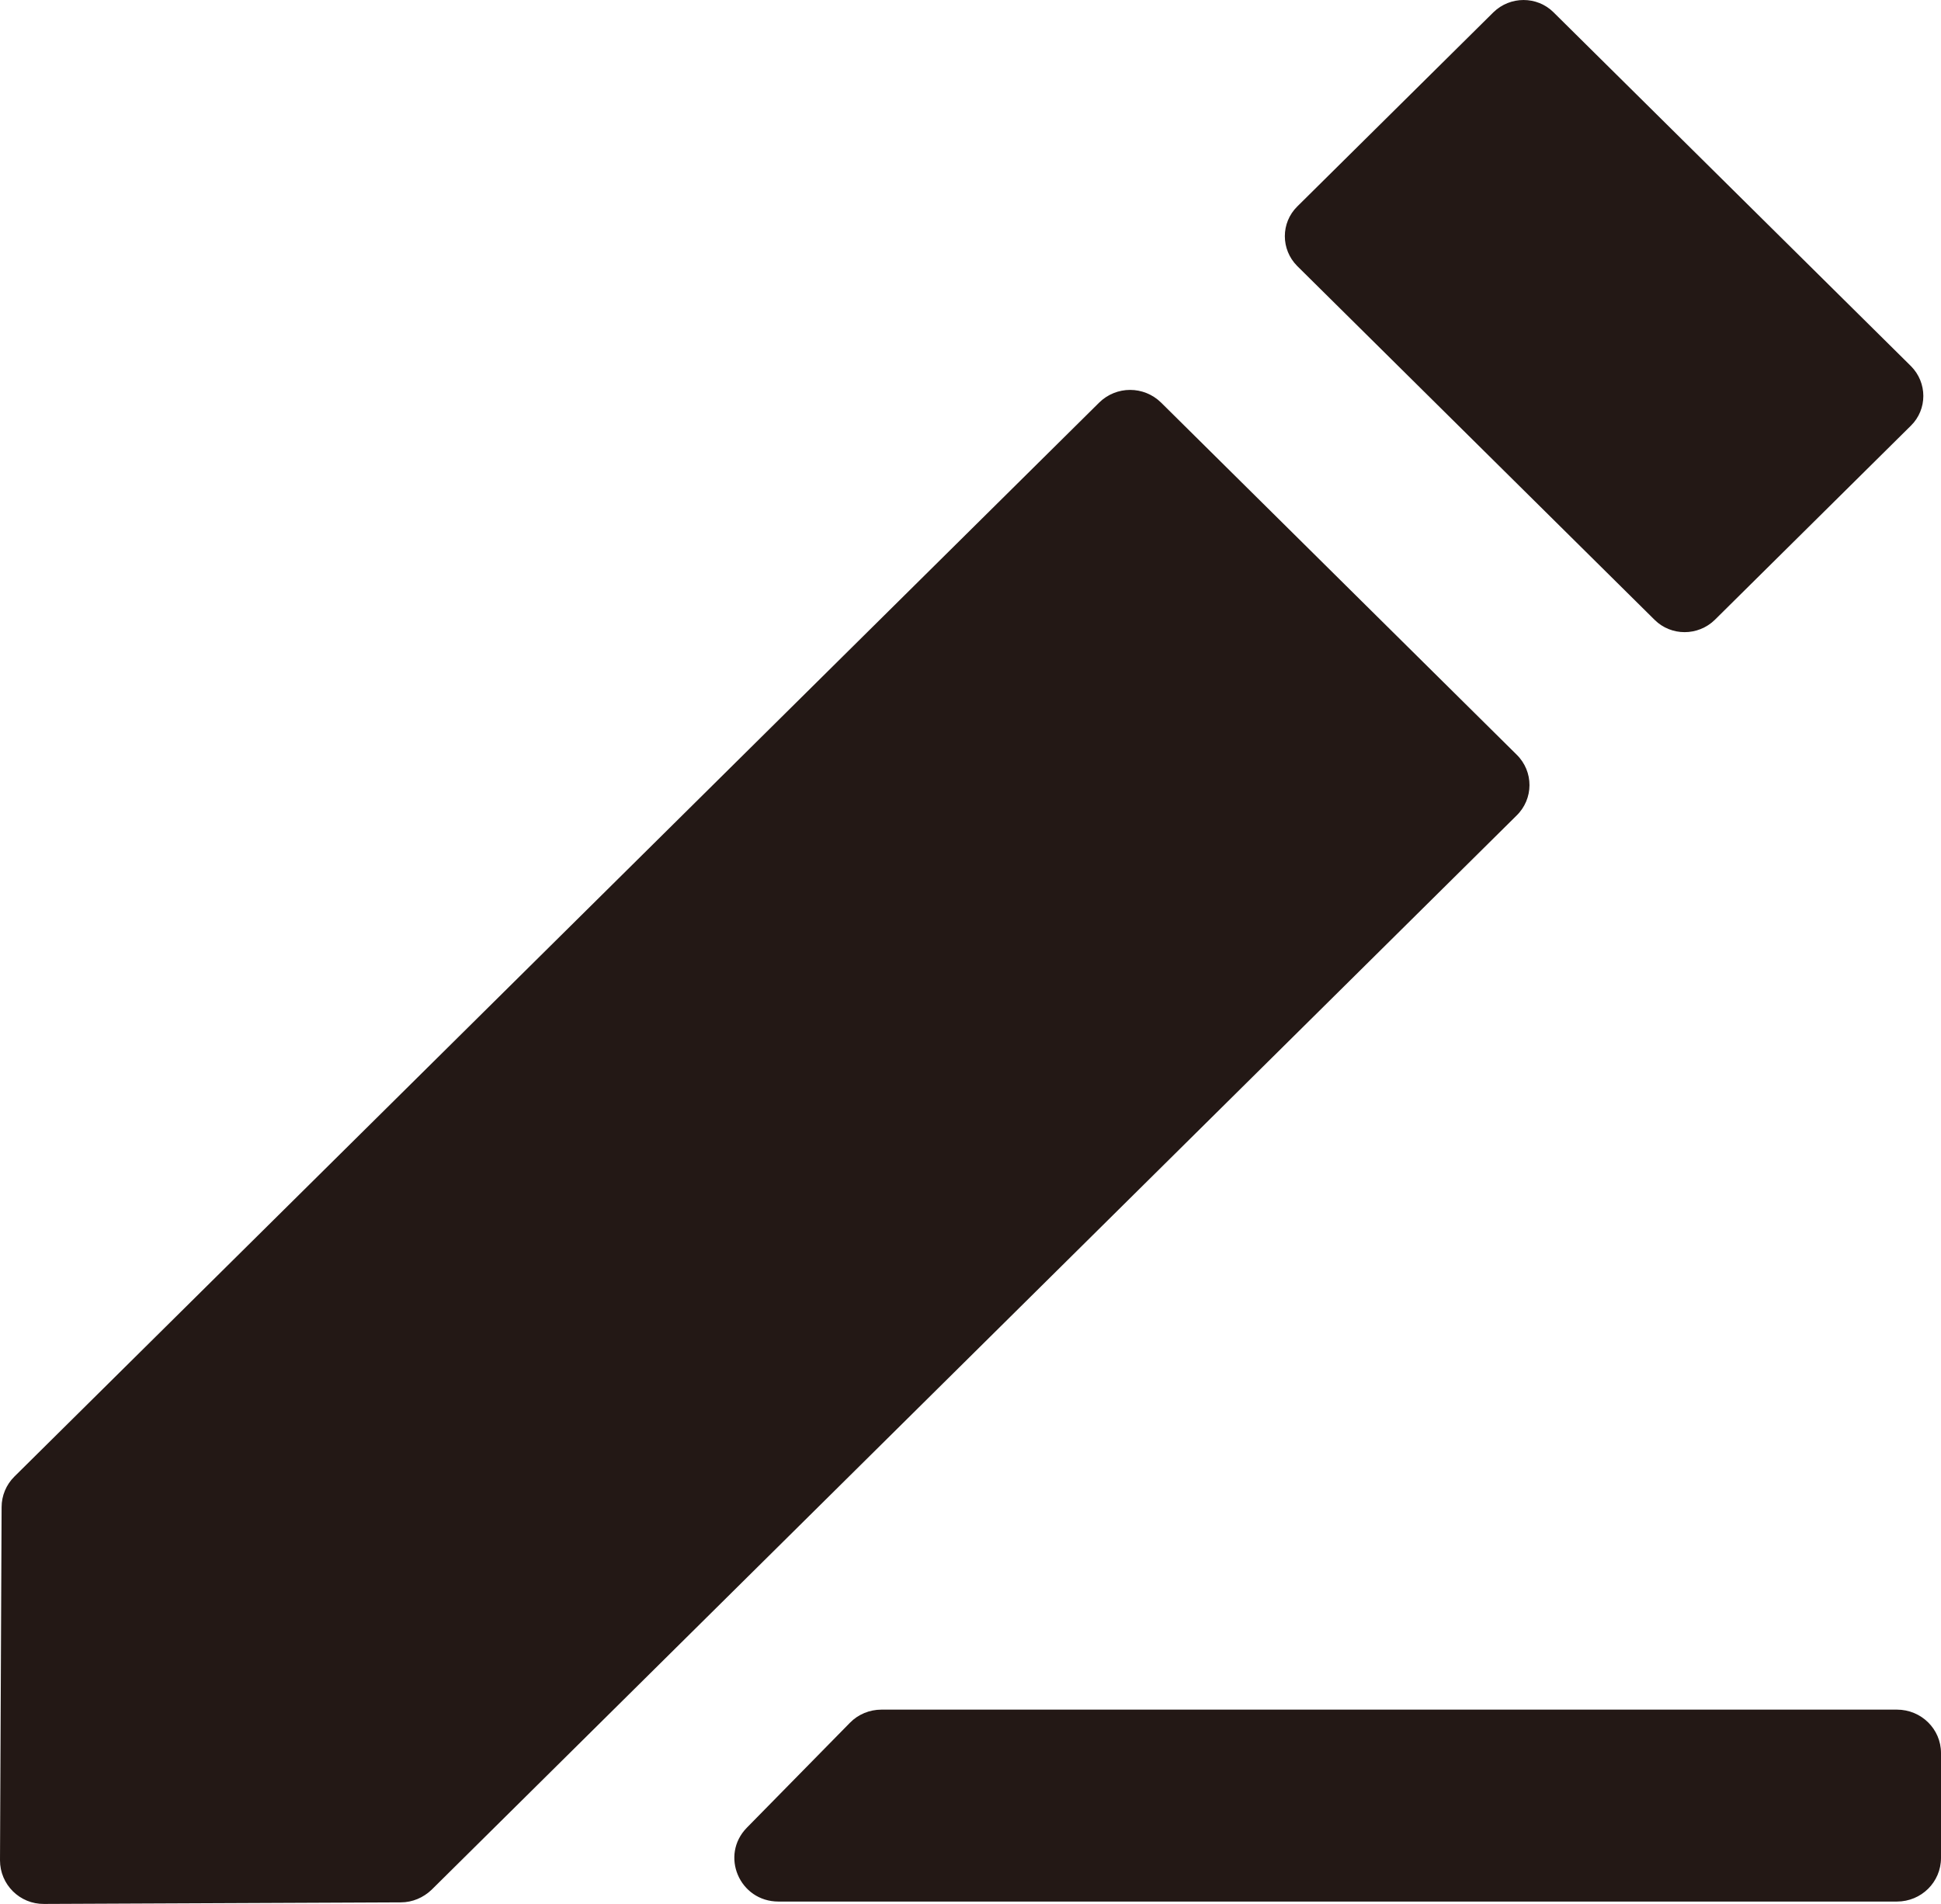
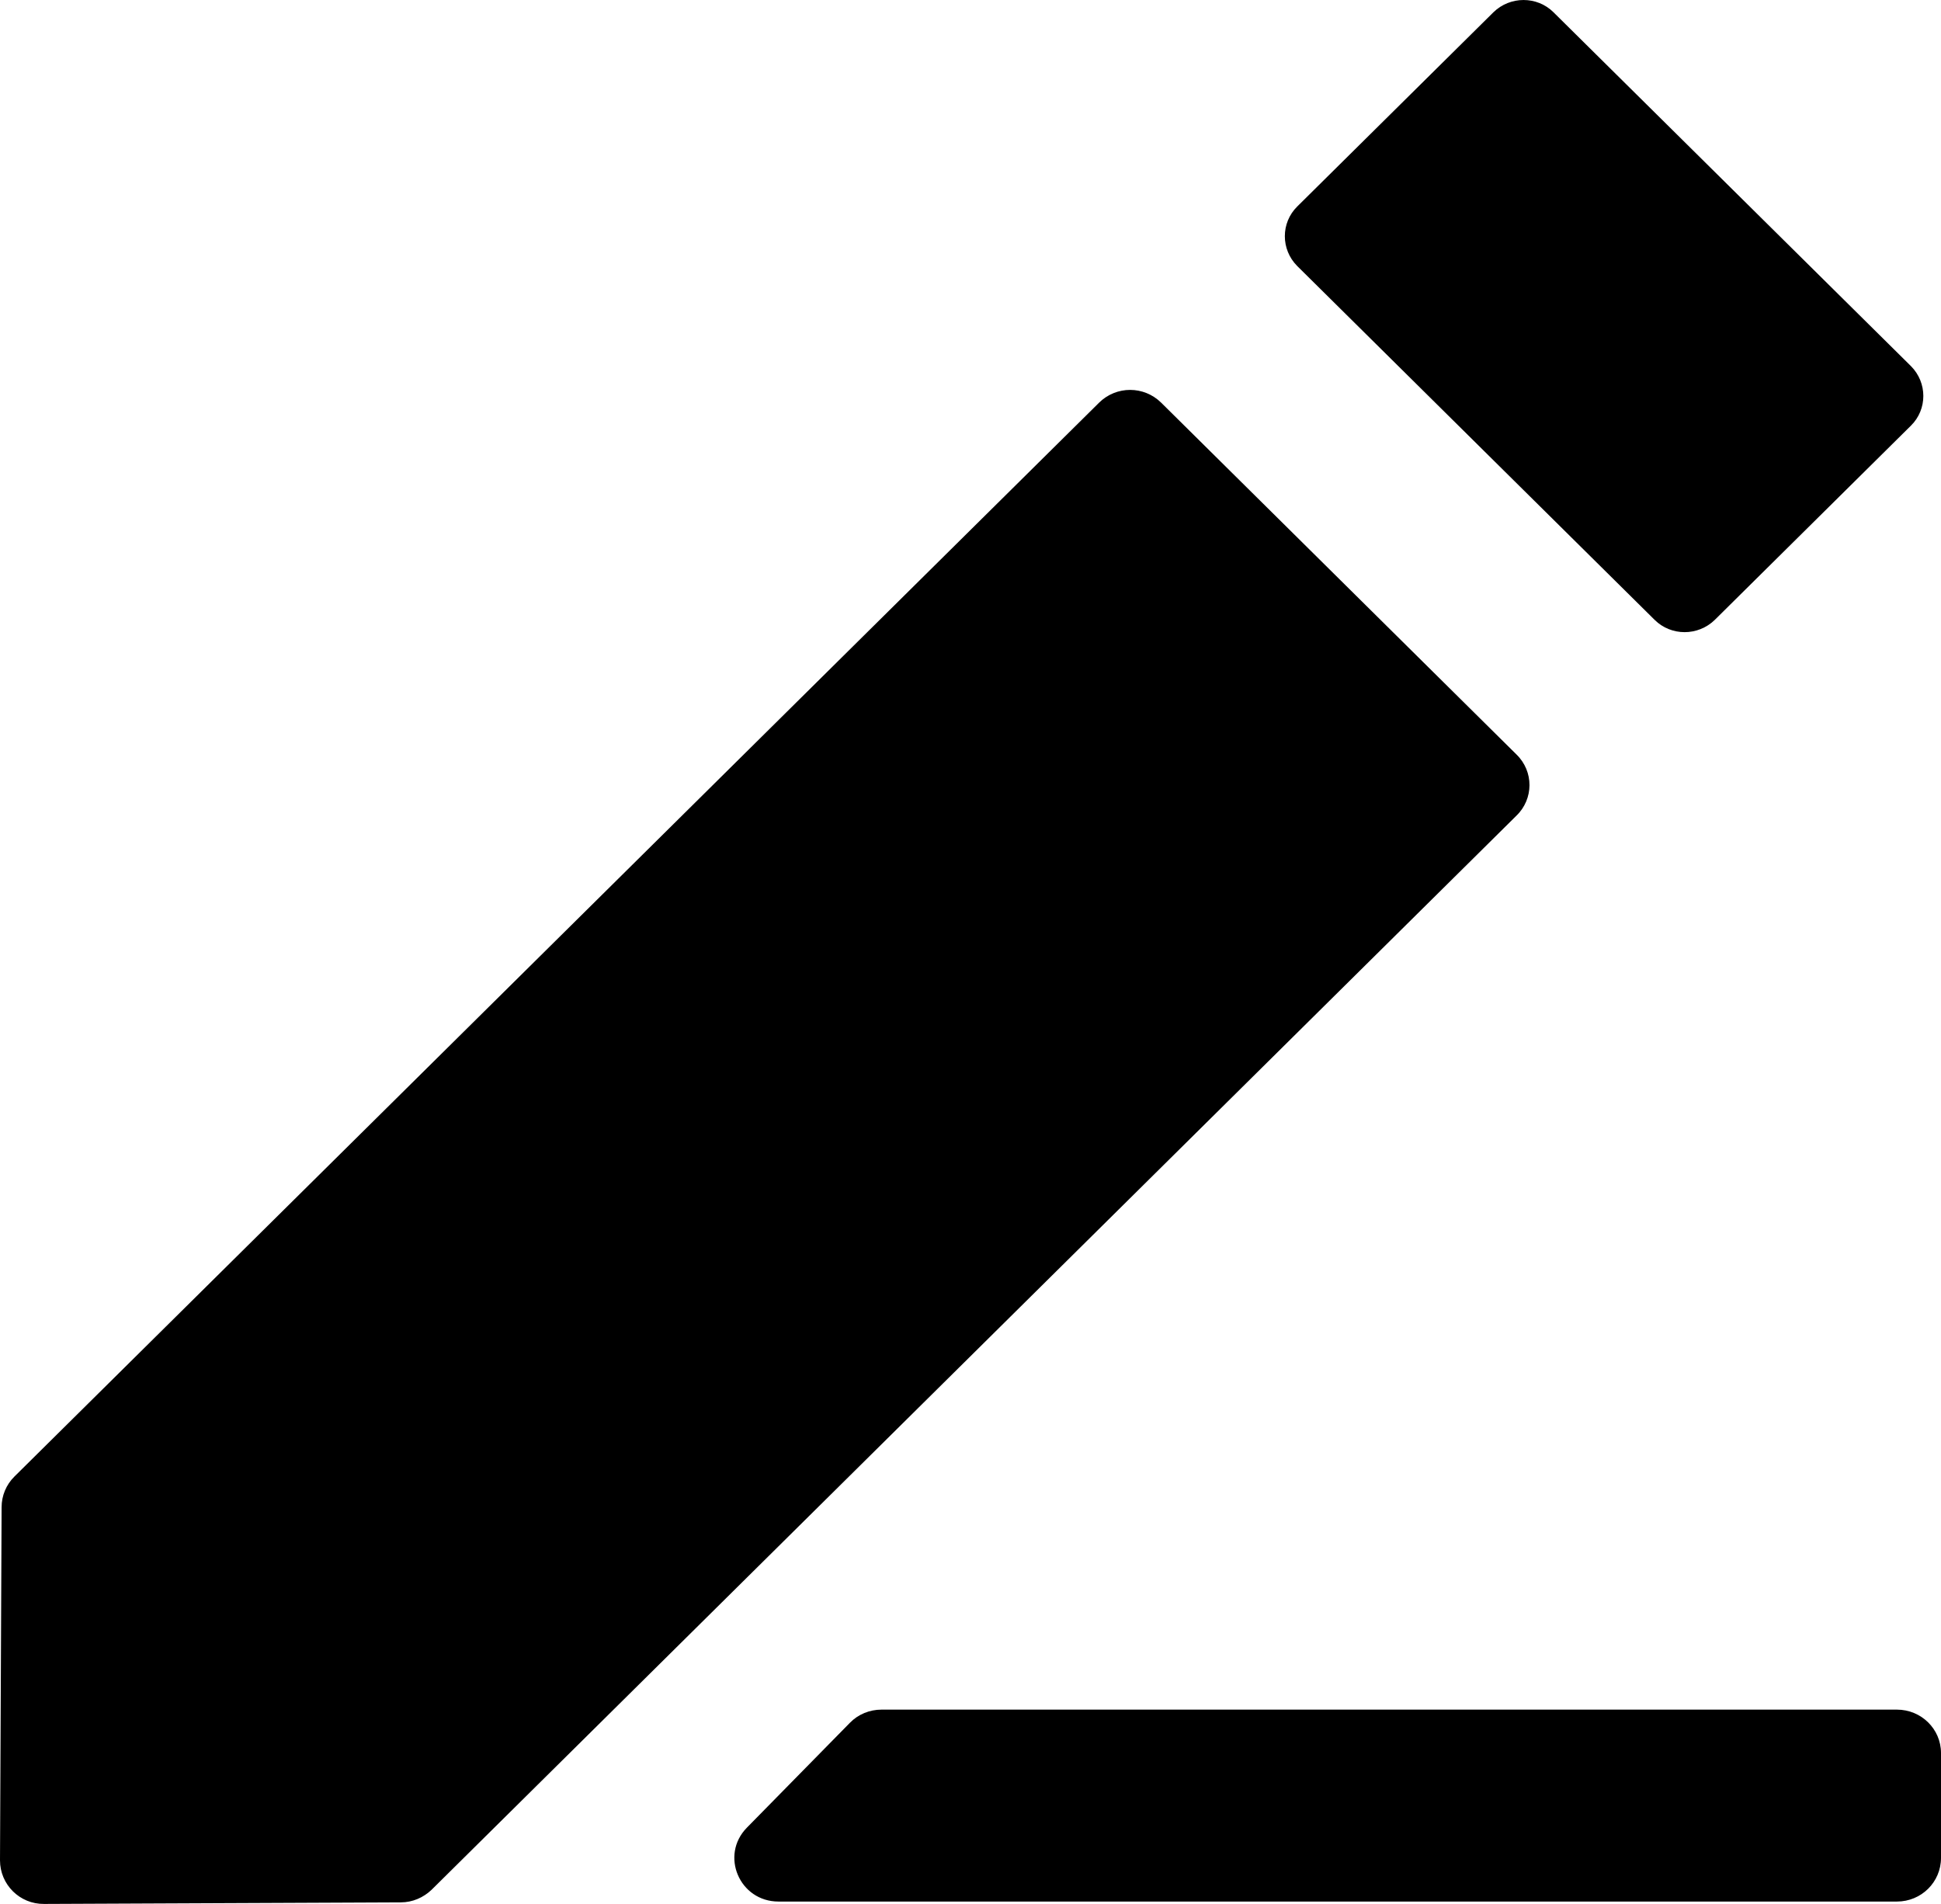
<svg xmlns="http://www.w3.org/2000/svg" width="52px" height="51px" viewBox="0 0 52 51" version="1.1">
-   <g id="页面-1" stroke="none" stroke-width="1" fill="none" fill-rule="evenodd">
-     <g id="5" transform="translate(-694, -876)" fill="#231815" fill-rule="nonzero">
+   <g id="页面-1" stroke="none" stroke-width="1" fill-rule="evenodd">
+     <g id="5" transform="translate(-694, -876)" fill-rule="nonzero">
      <g id="身体指标" transform="translate(79, 614)">
        <g id="编辑名称" transform="translate(387, 63)">
          <path d="M272.33,215.606 C272.771,216.042 273.489,216.042 273.938,215.606 L279.196,210.4 C279.637,209.964 279.637,209.252 279.196,208.808 L269.618,199.328 C269.177,198.891 268.459,198.891 268.01,199.328 L262.752,204.533 C262.311,204.97 262.311,205.681 262.752,206.125 L272.33,215.606 Z M268.629,219.212 L259.109,209.787 C258.646,209.33 257.906,209.33 257.444,209.787 L228.384,238.554 C228.164,238.772 228.043,239.068 228.043,239.371 L228,248.831 C228,249.479 228.527,250.007 229.181,250 L238.737,249.958 C239.05,249.958 239.342,249.831 239.563,249.62 L268.622,220.853 C269.092,220.402 269.092,219.663 268.629,219.212 Z M278.819,244.795 L251.616,244.795 C251.296,244.795 250.99,244.921 250.77,245.147 L248.009,247.957 C247.283,248.697 247.81,249.936 248.856,249.936 L278.819,249.936 C279.473,249.936 280,249.415 280,248.767 L280,245.957 C280,245.316 279.473,244.795 278.819,244.795 Z" id="编辑" />
        </g>
      </g>
    </g>
  </g>
</svg>
